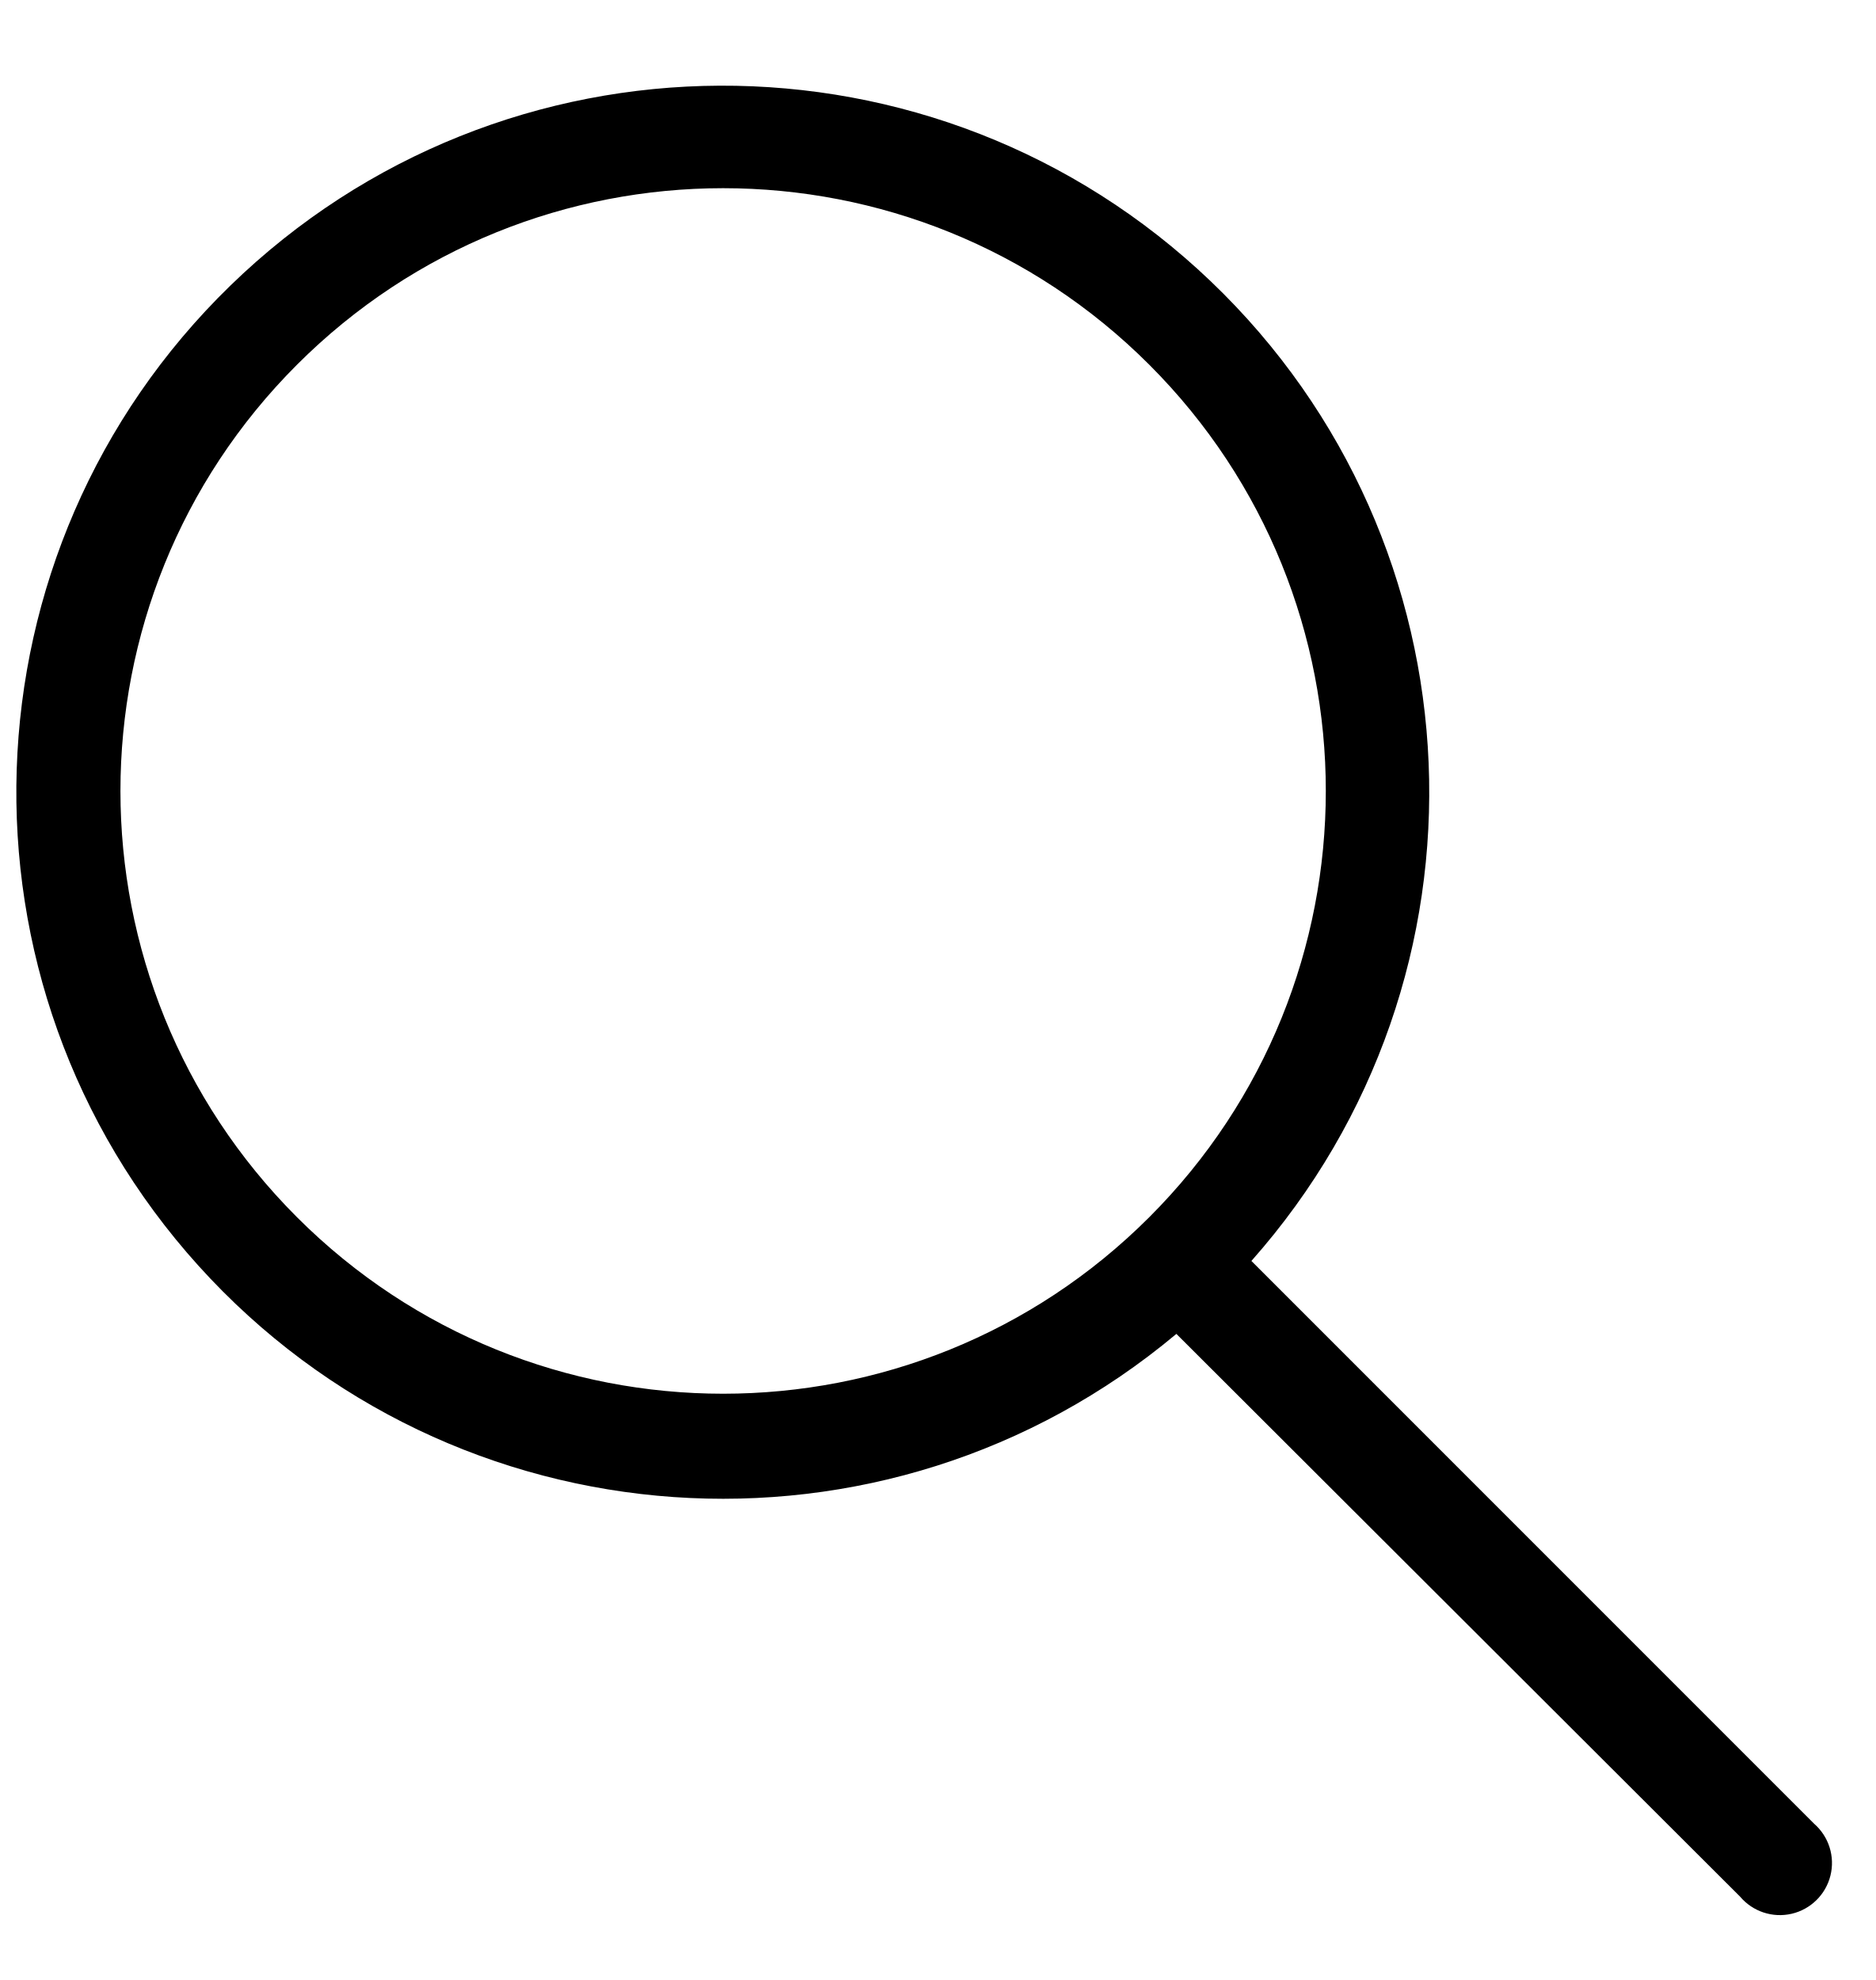
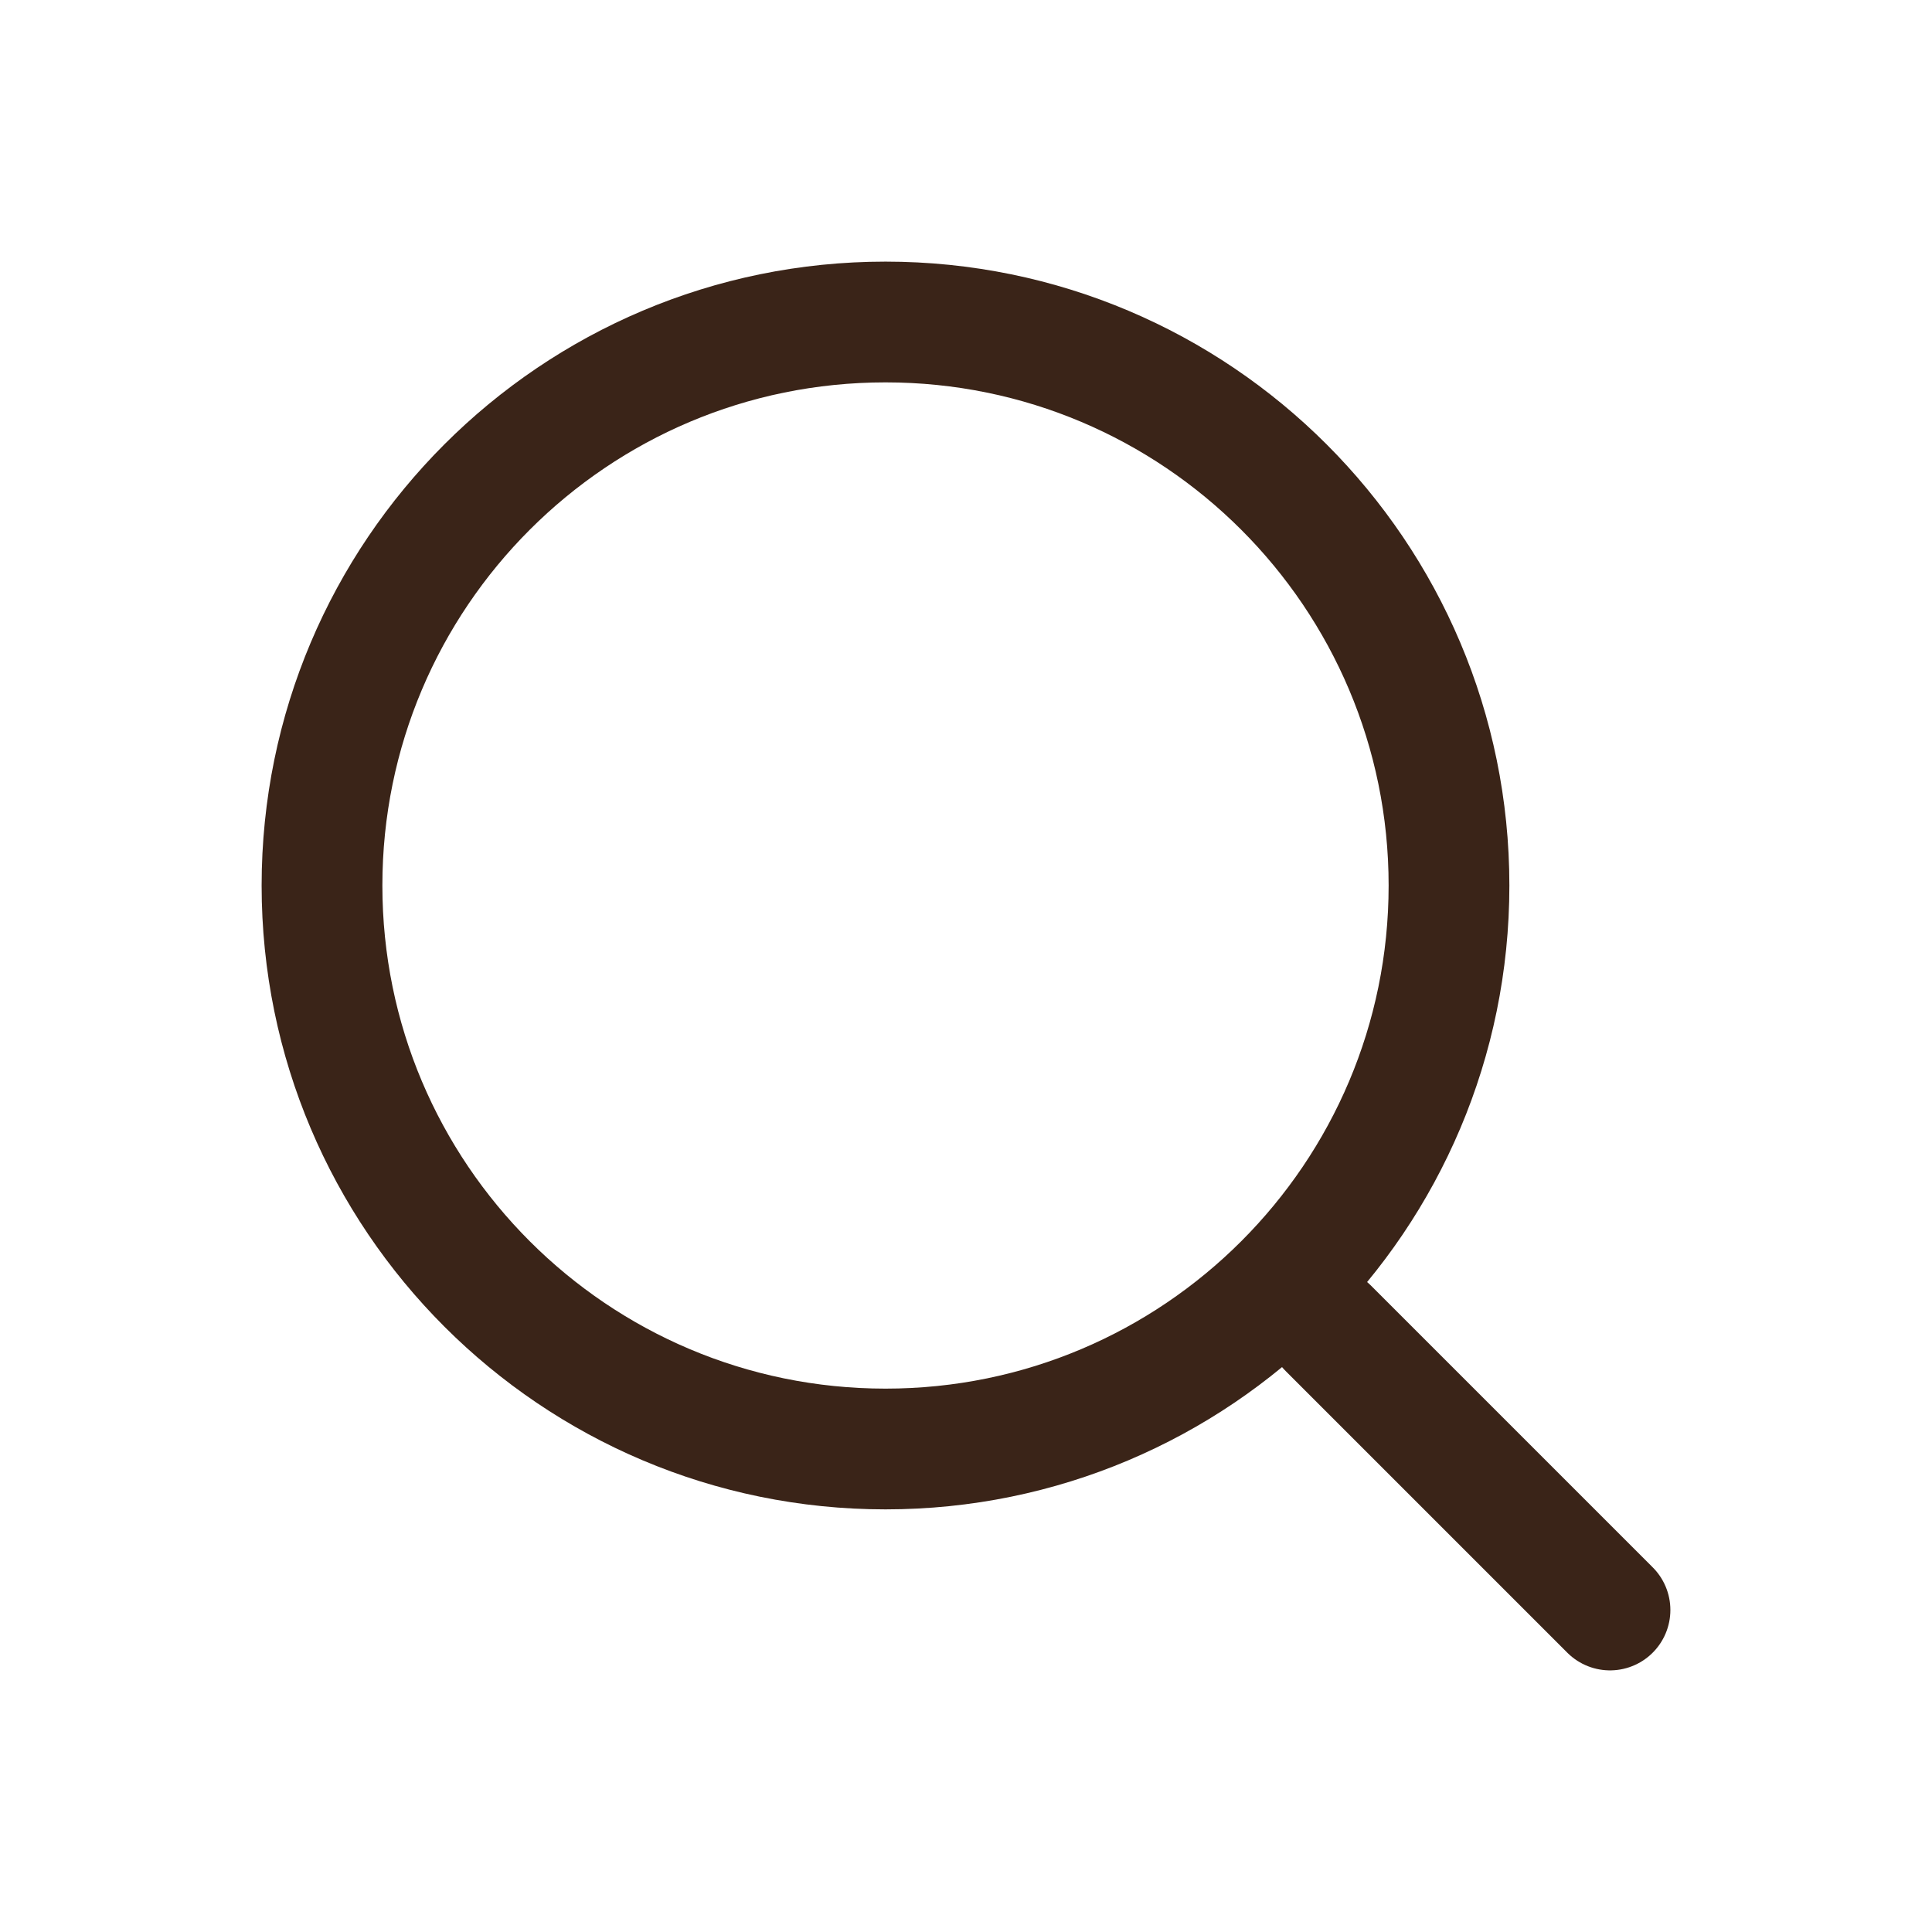
- <svg fill="none" class="icon icon-search" viewBox="0 0 18 19">
-   <path fill="currentColor" fill-rule="evenodd" d="M11.03 11.68A5.784 5.784 0 1 1 2.85 3.5a5.784 5.784 0 0 1 8.18 8.18m.26 1.12a6.78 6.78 0 1 1 .72-.7l5.4 5.4a.5.5 0 1 1-.71.7z" clip-rule="evenodd" />
+ <svg xmlns="http://www.w3.org/2000/svg" width="18" height="18" viewBox="0 0 18 18" fill="none">
+   <path d="M13.5 8.25C13.5 11.149 11.149 13.5 8.25 13.5C5.351 13.5 3 11.149 3 8.25C3 5.351 5.351 3 8.25 3C11.149 3 13.5 5.351 13.5 8.25Z" stroke-width="1.125" stroke-linecap="round" stroke-linejoin="round" stroke="#3A2418" />
+   <path d="M15 15L12.375 12.375" stroke-width="1.125" stroke-linecap="round" stroke-linejoin="round" stroke="#3A2418" />
</svg>
